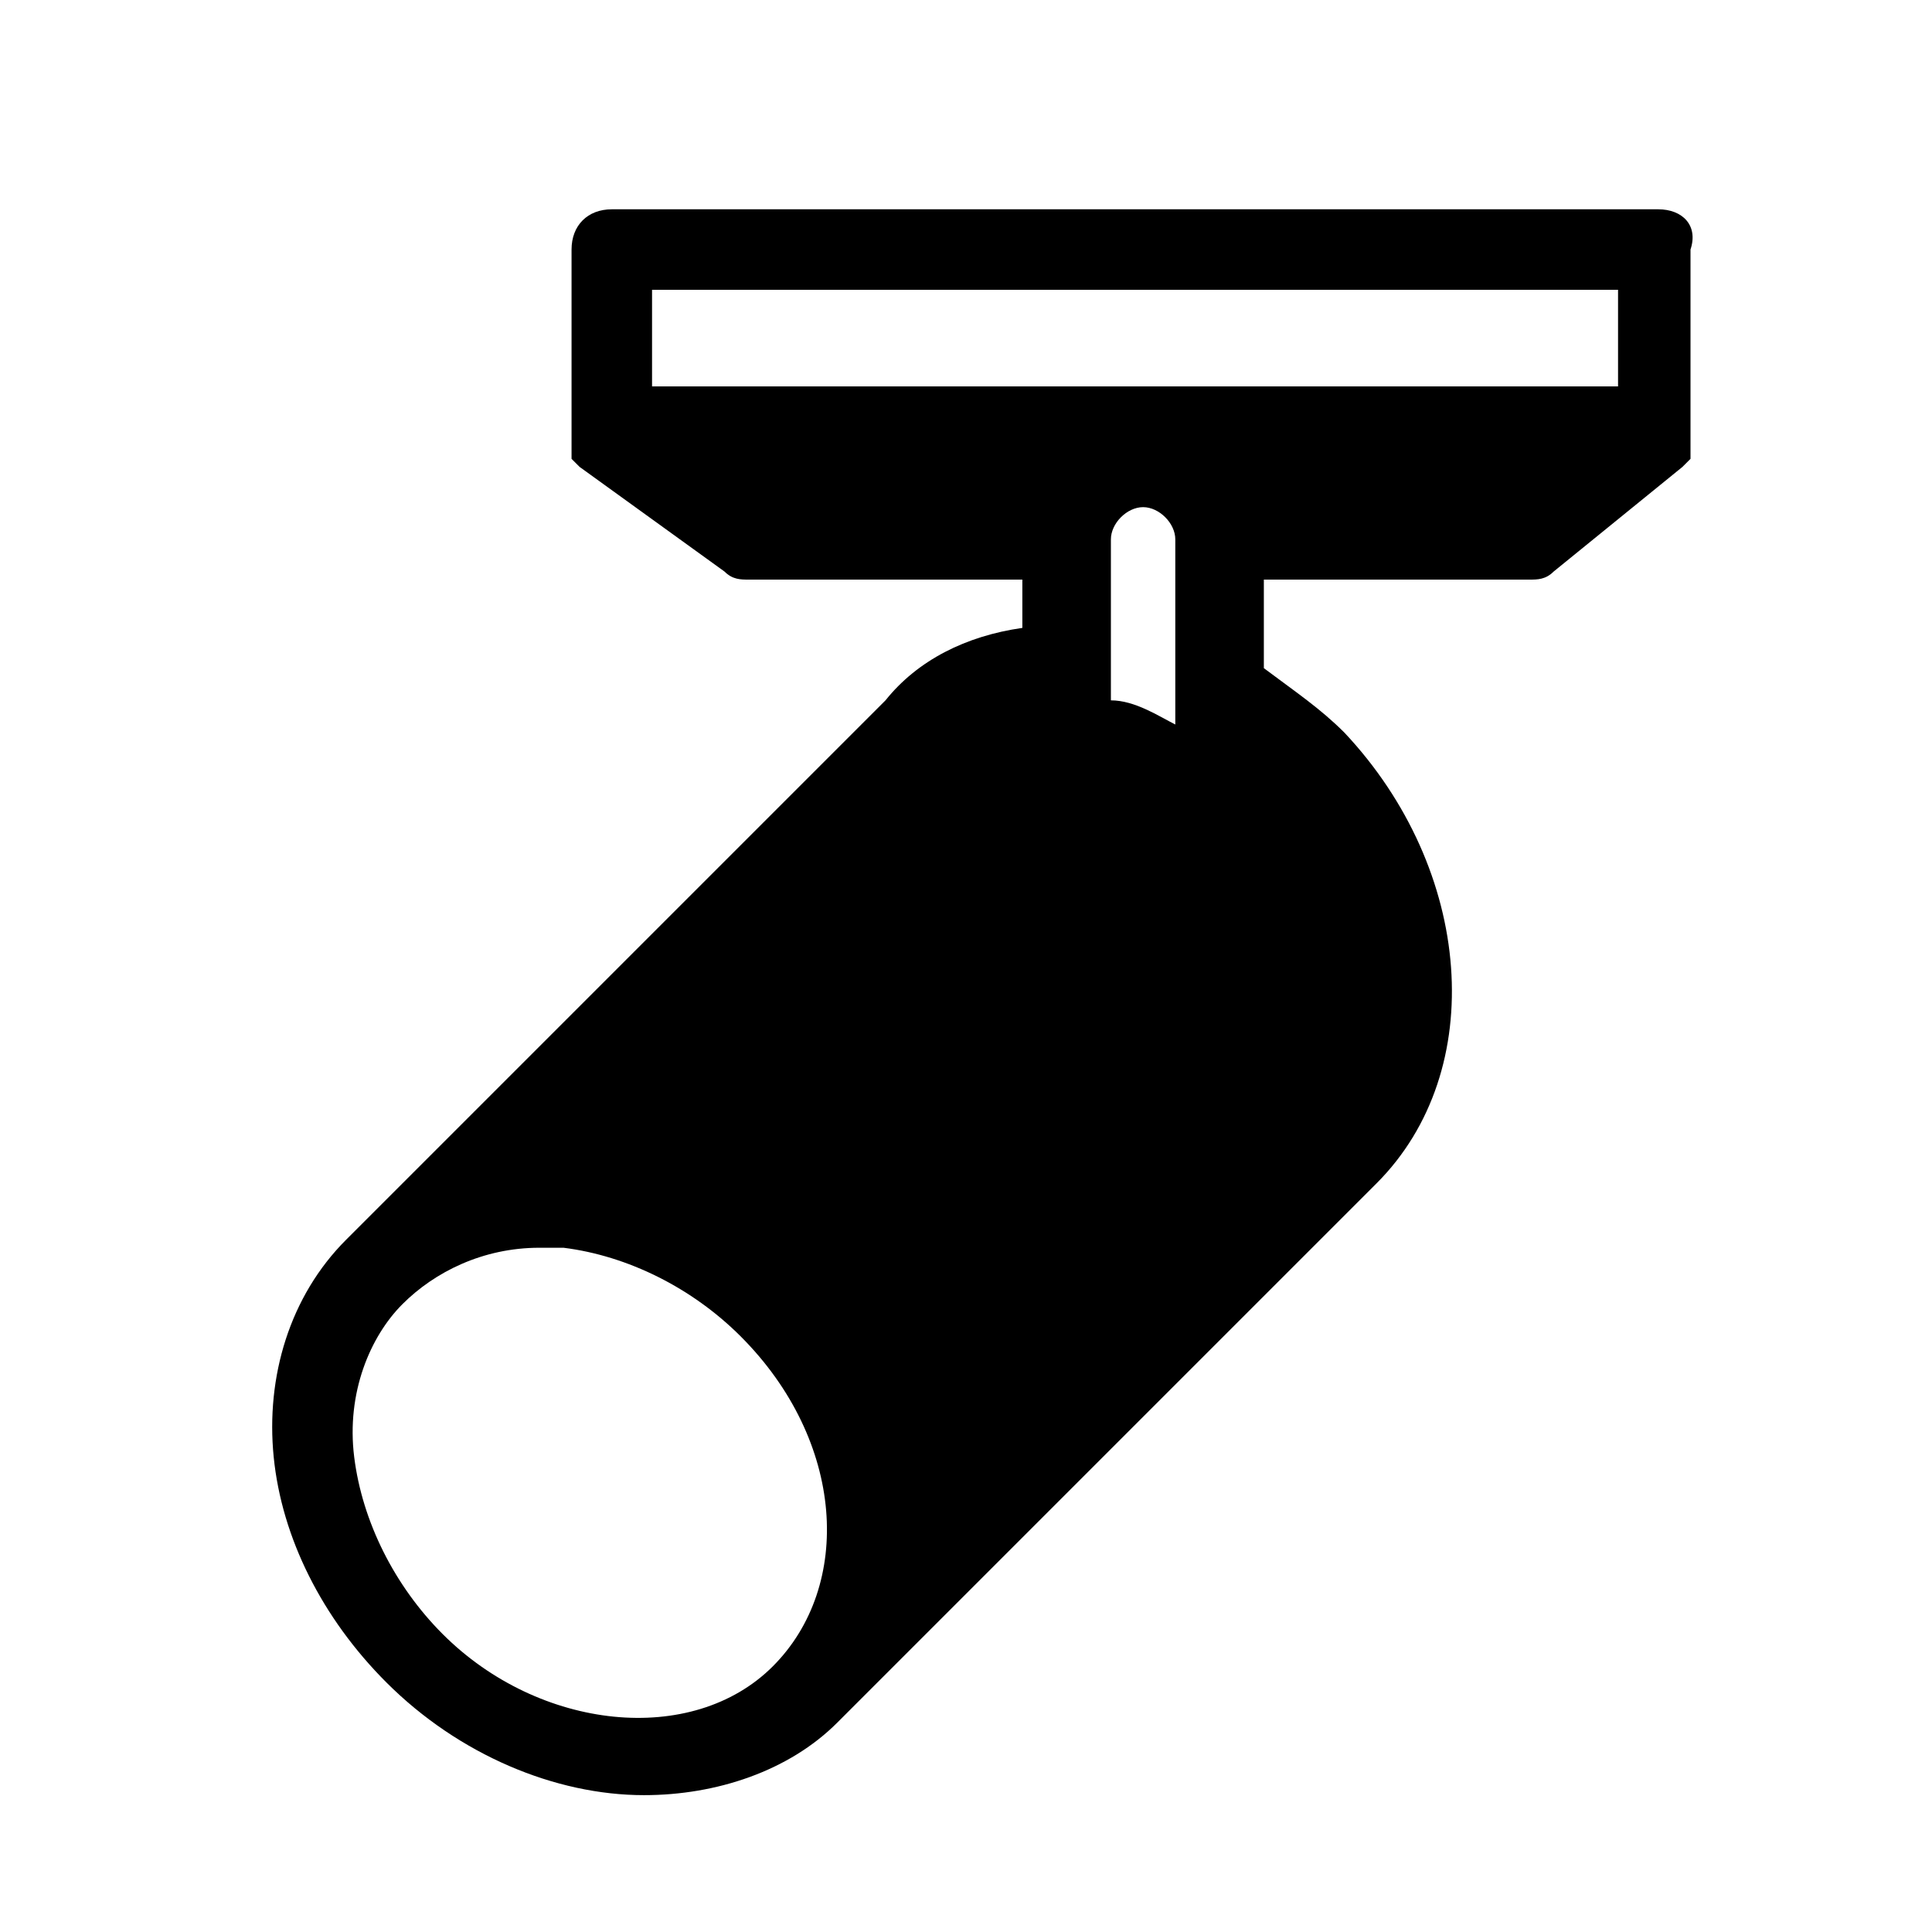
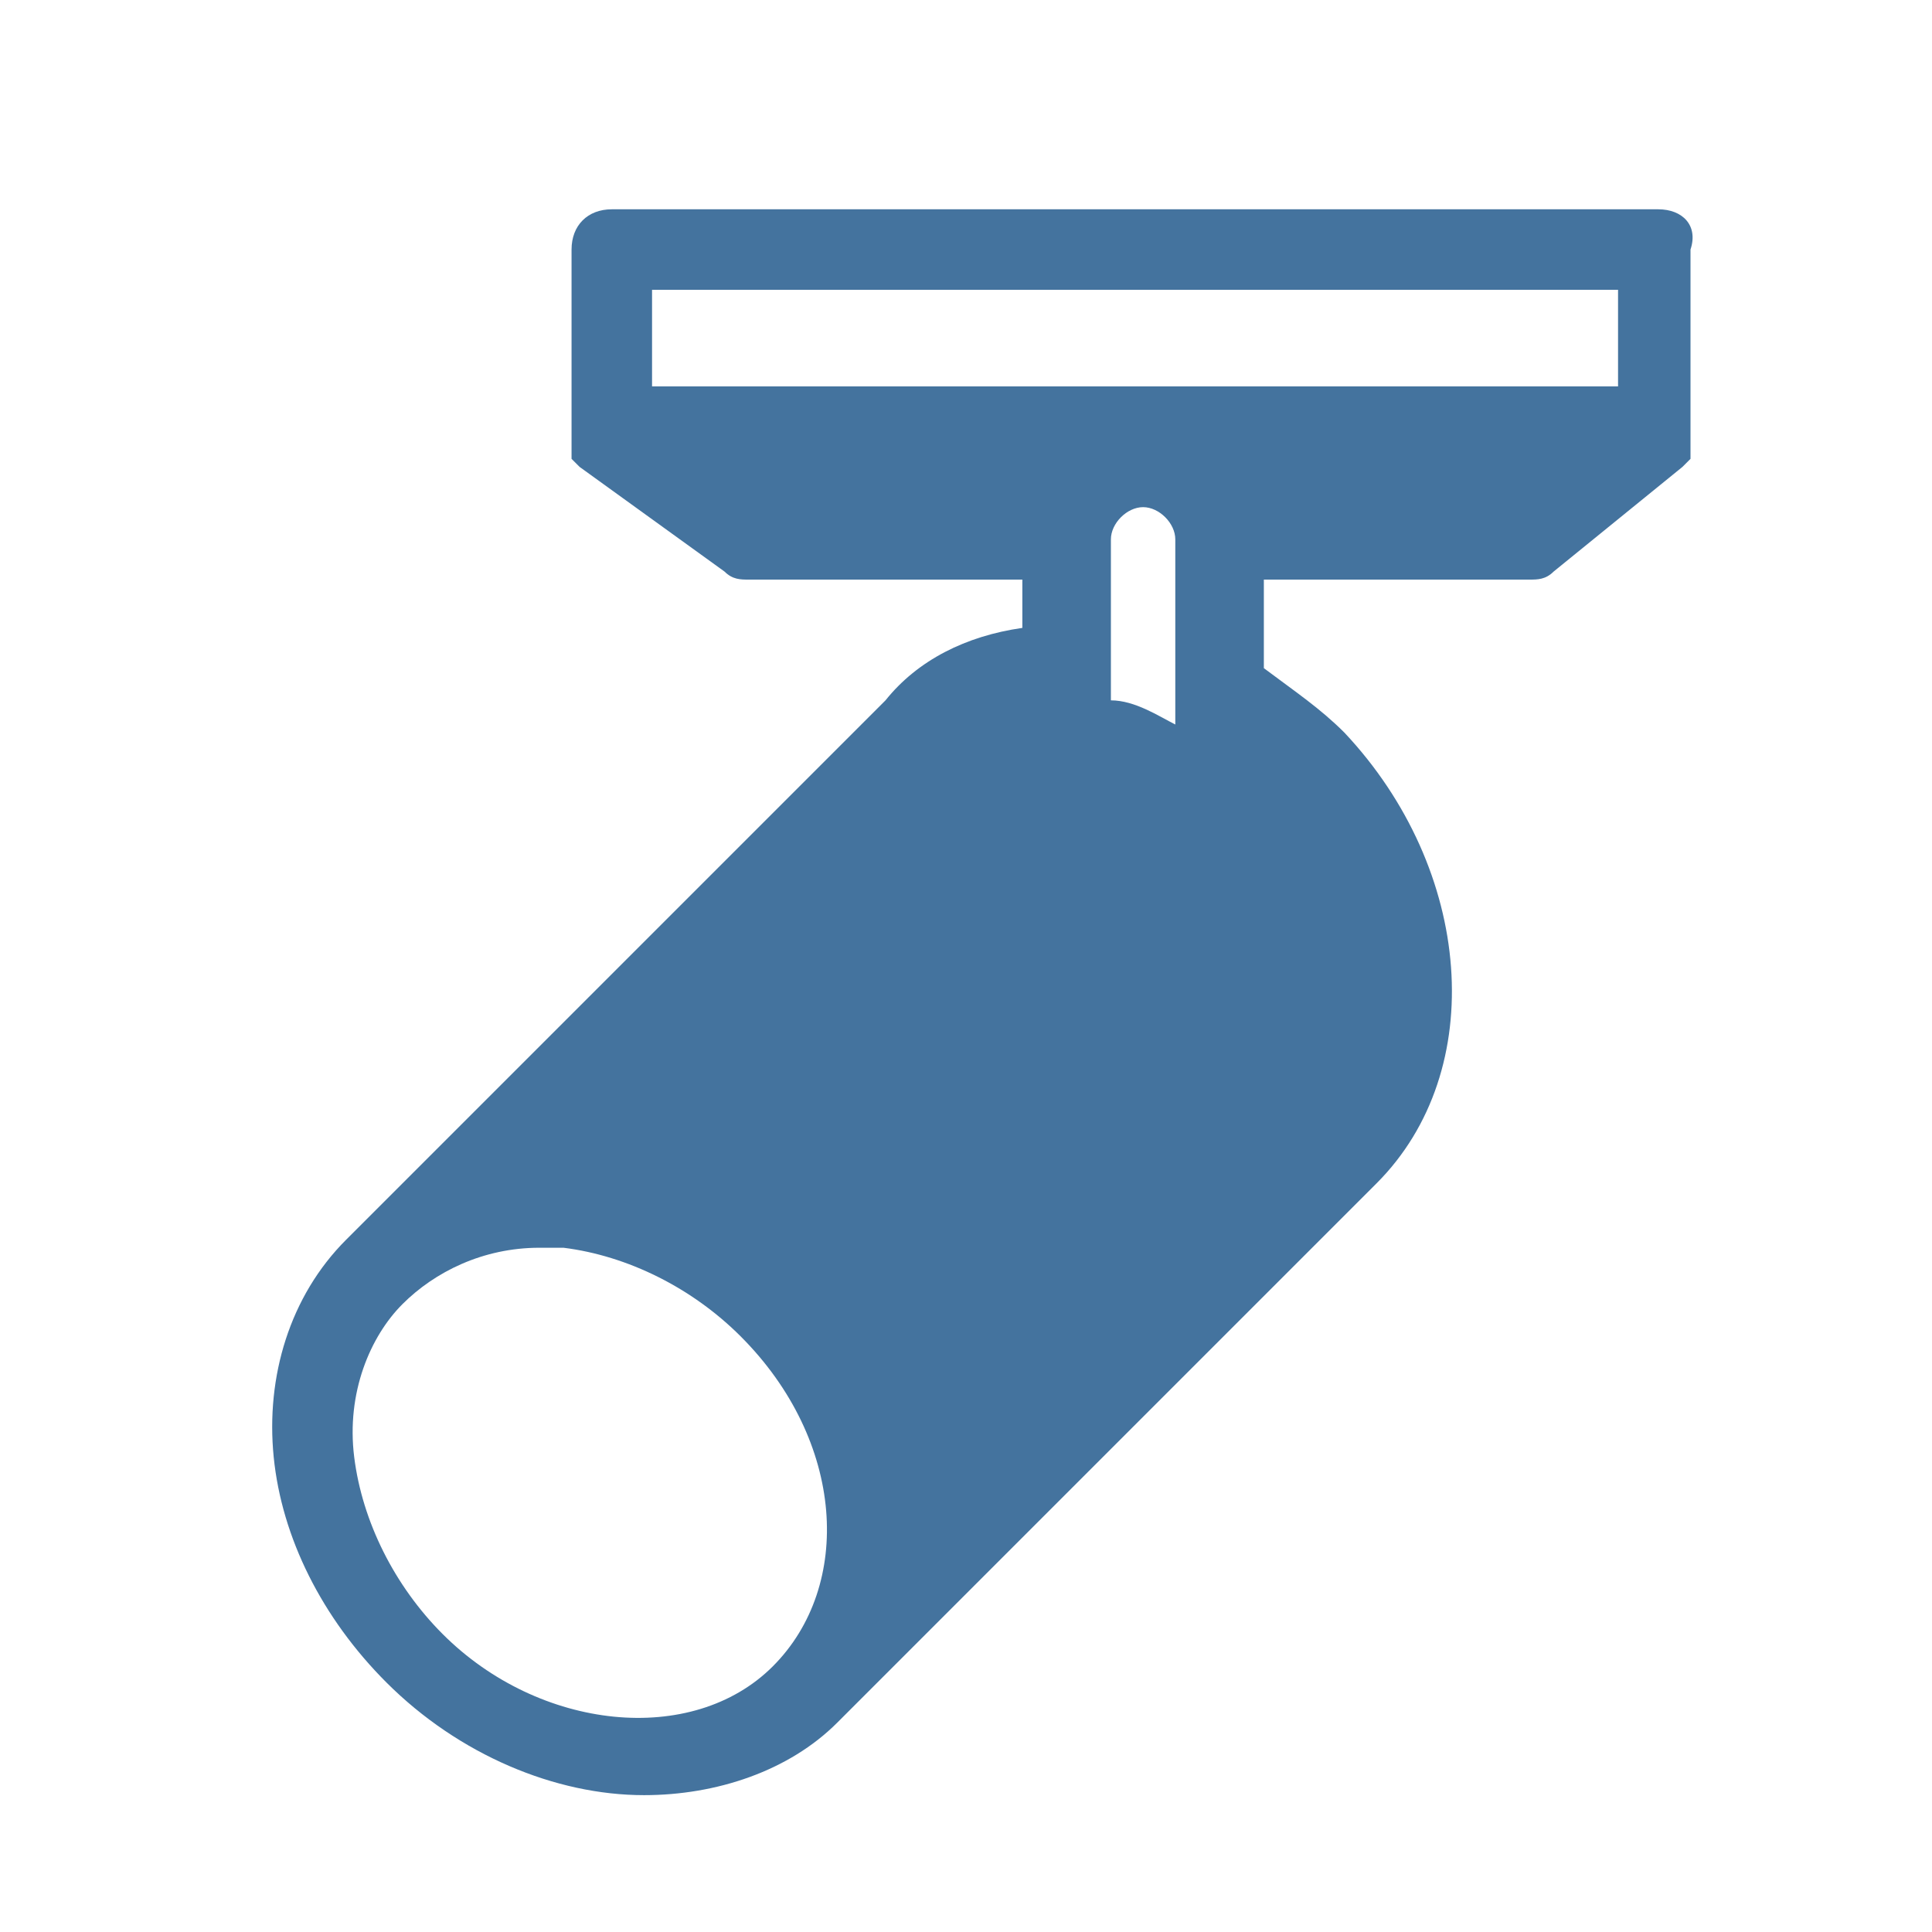
- <svg xmlns="http://www.w3.org/2000/svg" viewBox="0 0 24 24" height="24px" width="24px">
+ <svg xmlns="http://www.w3.org/2000/svg" viewBox="0 0 24 24" height="24px" width="24px" fill="#44739e">
  <path d="M20.6,2.6h-13c-0.3,0-0.5,0.2-0.5,0.5v2.3c0,0.1,0,0.1,0,0.2c0,0,0,0,0,0.1c0,0,0.1,0.1,0.1,0.1c0,0,0,0,0,0 l1.8,1.3c0.1,0.1,0.2,0.1,0.3,0.1h3.4v0.6c-0.7,0.1-1.3,0.4-1.7,0.9l-6.7,6.7c-0.7,0.7-1,1.7-0.9,2.7c0.1,1,0.6,2,1.4,2.8 c0.9,0.9,2.1,1.4,3.2,1.4c0.9,0,1.8-0.3,2.4-0.9l6.7-6.7c1.4-1.4,1.2-3.9-0.4-5.6c-0.3-0.3-0.6-0.5-1-0.8V7.2H19 c0.1,0,0.2,0,0.3-0.1l1.6-1.3c0,0,0,0,0,0c0,0,0.1-0.1,0.1-0.1c0,0,0,0,0,0c0-0.1,0-0.1,0-0.2V3.1C21.1,2.8,20.9,2.6,20.6,2.6z M5.5,20.3c-0.6-0.6-1-1.4-1.1-2.2c-0.1-0.8,0.2-1.5,0.6-1.9c0.4-0.4,1-0.7,1.7-0.7c0.1,0,0.2,0,0.3,0c0.8,0.1,1.6,0.5,2.2,1.1 c1.3,1.3,1.4,3.1,0.4,4.1C8.6,21.7,6.7,21.5,5.5,20.3z M13.8,8.7v-2c0-0.2,0.2-0.4,0.4-0.4s0.4,0.2,0.4,0.4l0,2.3 C14.4,8.9,14.1,8.7,13.8,8.7z M20.1,4.8h-12V3.6h12V4.8z" />
</svg>
